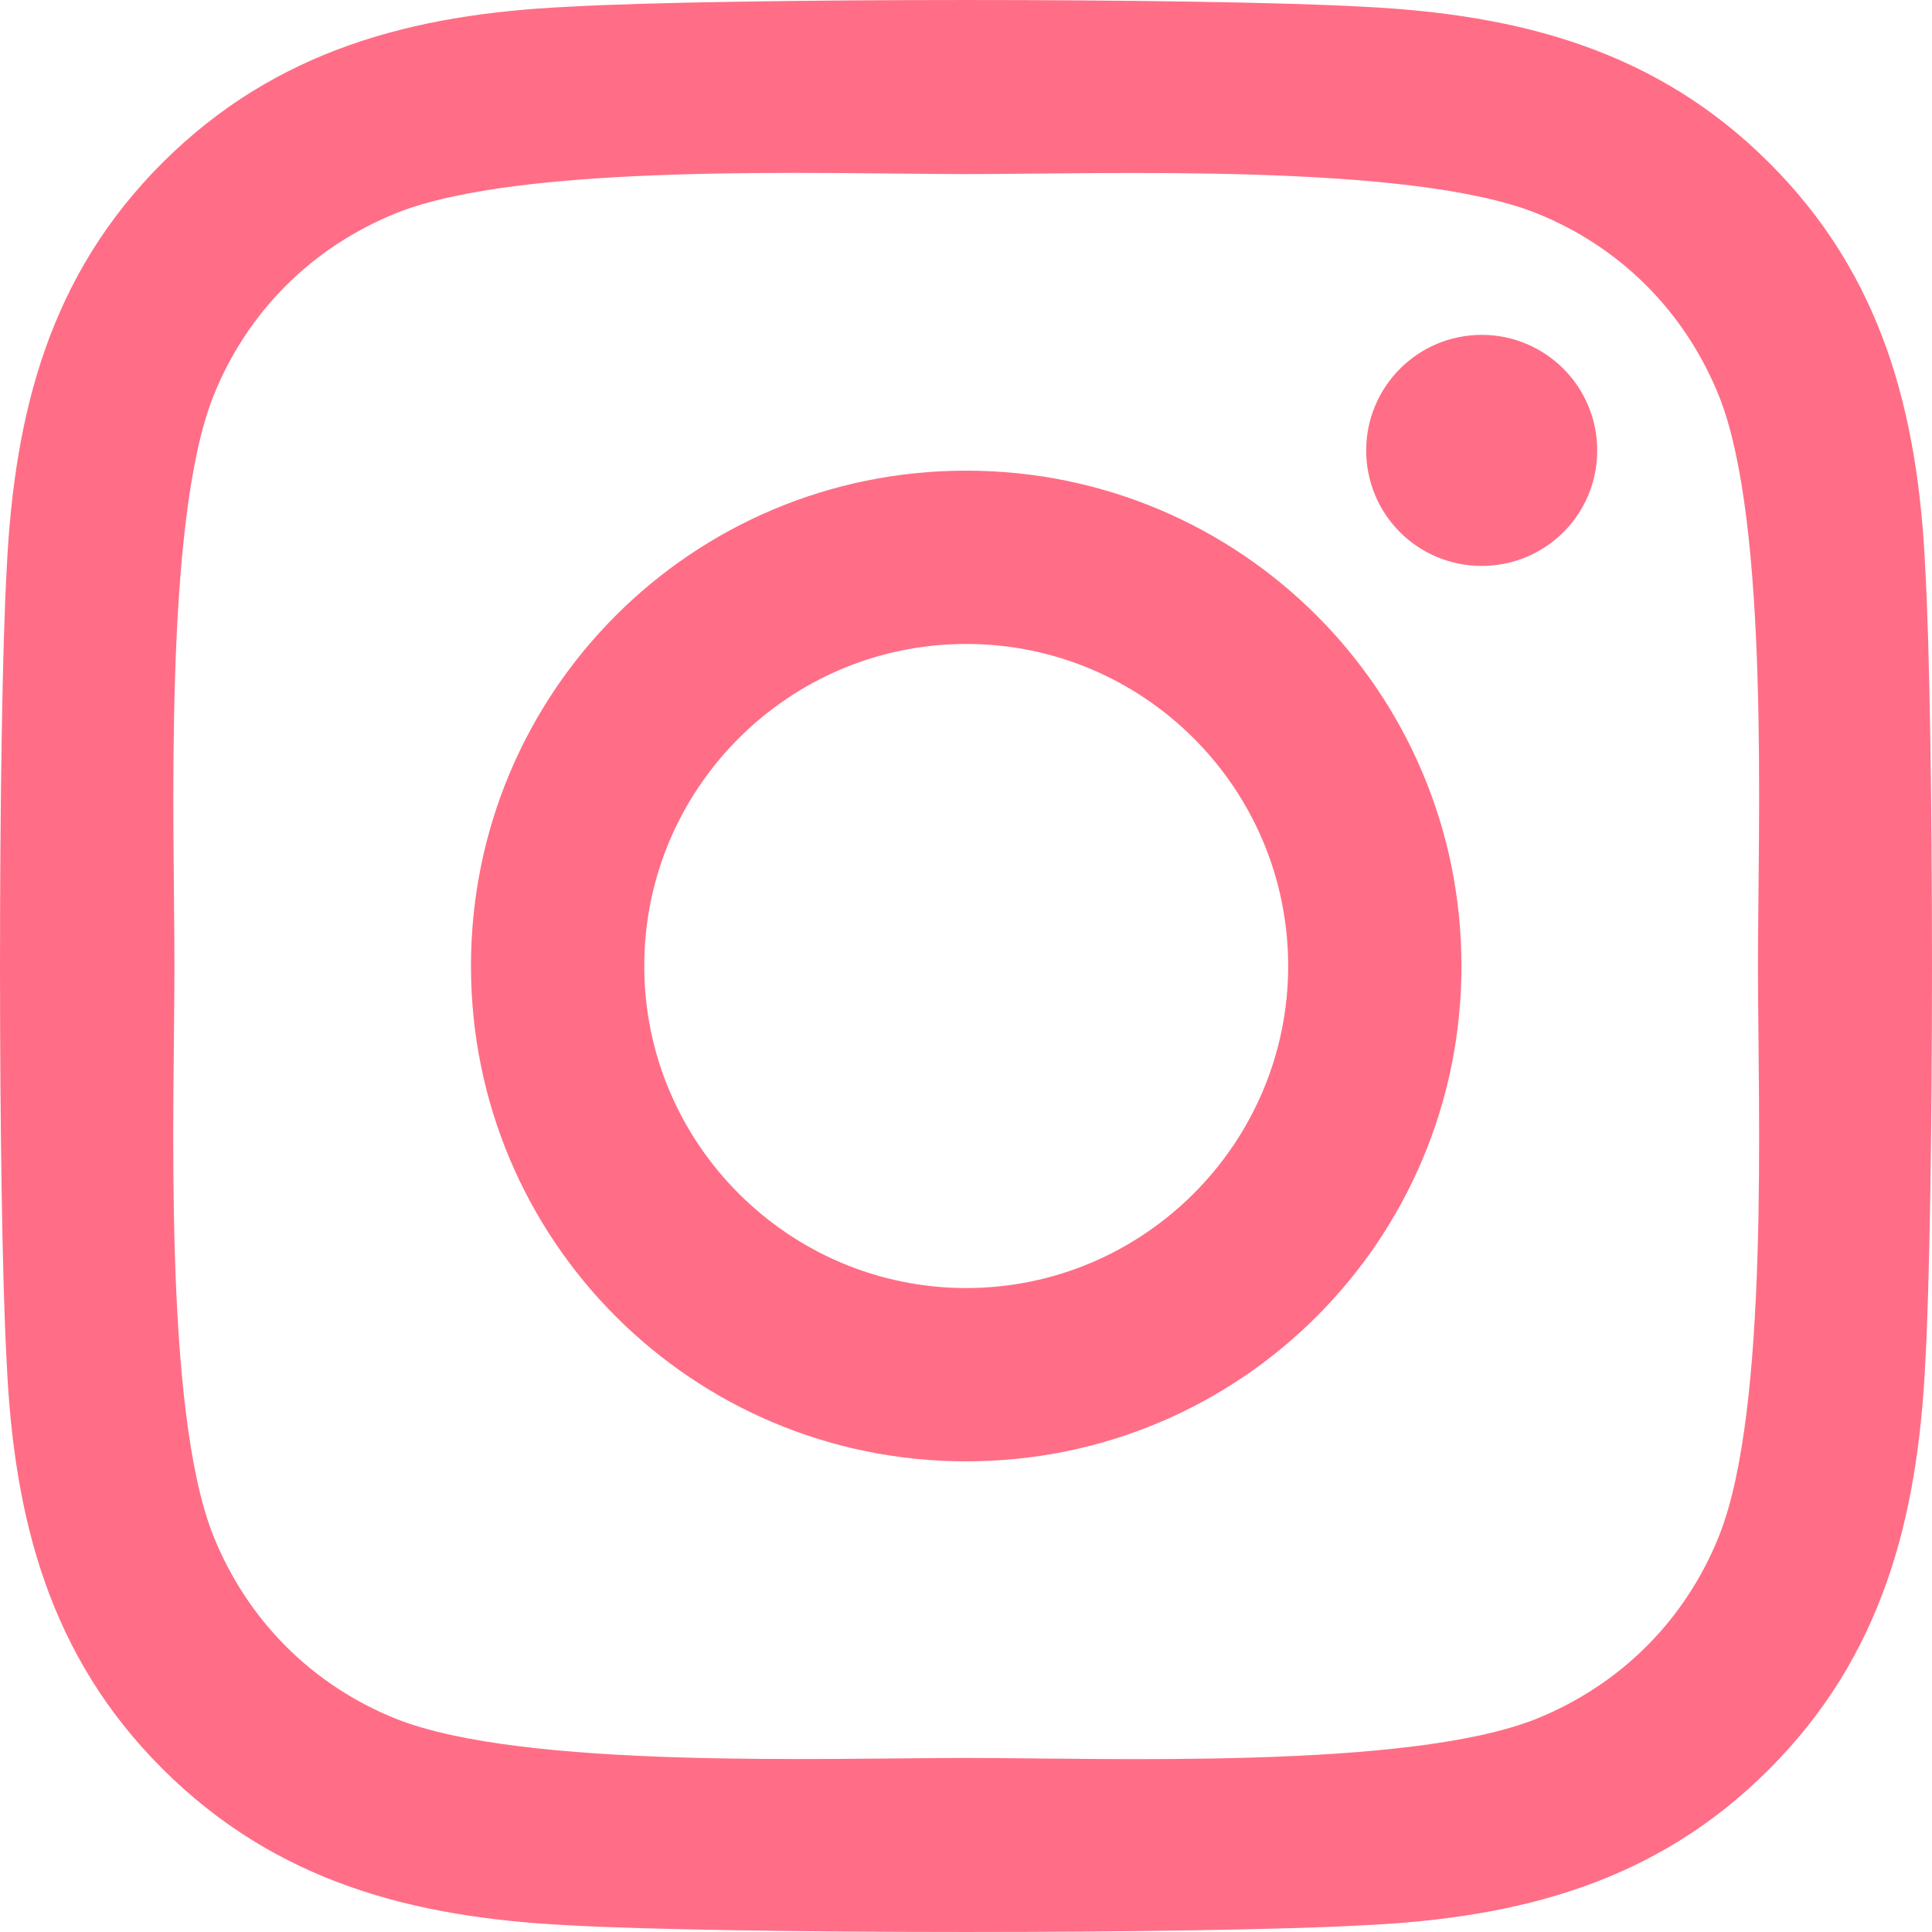
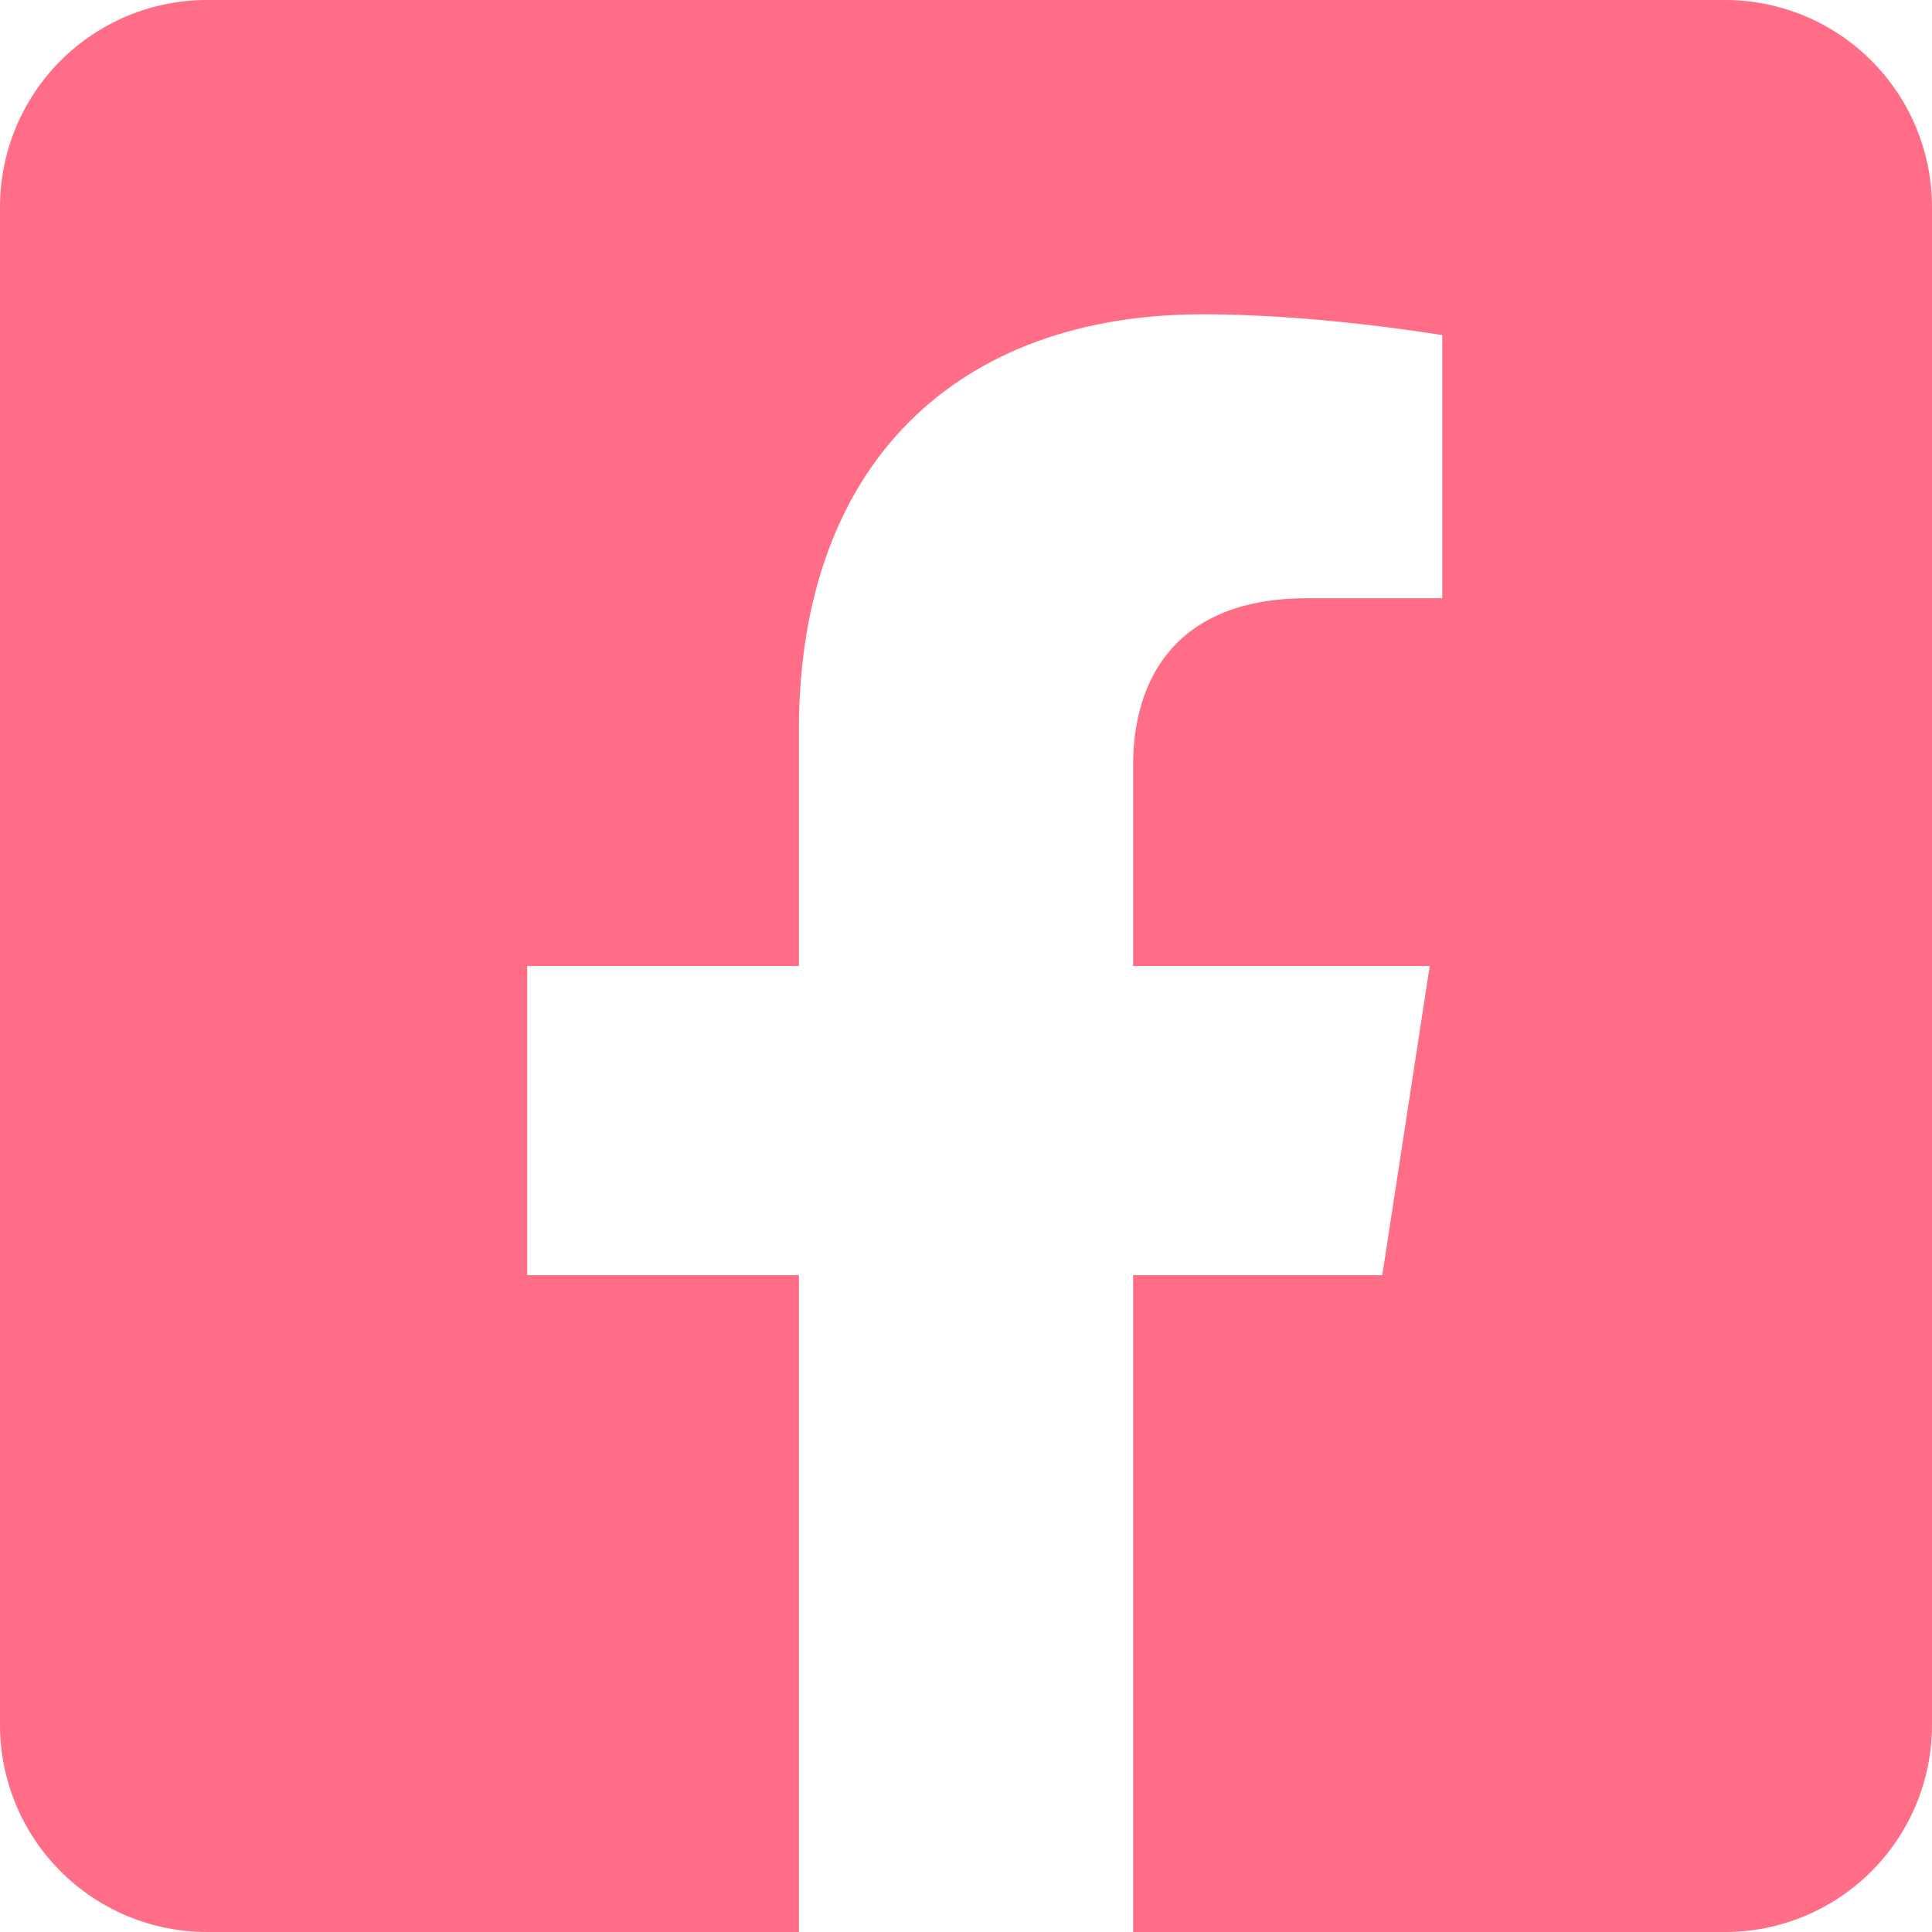
<svg xmlns="http://www.w3.org/2000/svg" width="49" height="49" viewBox="0 0 49 49" fill="none">
-   <path d="M24.506 11.937C17.553 11.937 11.945 17.546 11.945 24.5C11.945 31.454 17.553 37.063 24.506 37.063C31.458 37.063 37.066 31.454 37.066 24.5C37.066 17.546 31.458 11.937 24.506 11.937ZM24.506 32.668C20.013 32.668 16.34 29.005 16.34 24.5C16.34 19.995 20.002 16.332 24.506 16.332C29.009 16.332 32.671 19.995 32.671 24.5C32.671 29.005 28.998 32.668 24.506 32.668ZM40.509 11.423C40.509 13.052 39.197 14.353 37.579 14.353C35.951 14.353 34.65 13.041 34.65 11.423C34.65 9.805 35.962 8.493 37.579 8.493C39.197 8.493 40.509 9.805 40.509 11.423ZM48.828 14.397C48.642 10.472 47.746 6.995 44.871 4.13C42.007 1.266 38.531 0.369 34.606 0.172C30.561 -0.057 18.439 -0.057 14.394 0.172C10.48 0.358 7.004 1.255 4.129 4.119C1.254 6.984 0.369 10.461 0.172 14.386C-0.057 18.432 -0.057 30.557 0.172 34.603C0.358 38.528 1.254 42.005 4.129 44.87C7.004 47.734 10.47 48.631 14.394 48.828C18.439 49.057 30.561 49.057 34.606 48.828C38.531 48.642 42.007 47.745 44.871 44.87C47.735 42.005 48.631 38.528 48.828 34.603C49.057 30.557 49.057 18.443 48.828 14.397ZM43.603 38.944C42.75 41.087 41.099 42.738 38.946 43.601C35.721 44.881 28.069 44.586 24.506 44.586C20.942 44.586 13.279 44.87 10.065 43.601C7.923 42.749 6.272 41.098 5.408 38.944C4.129 35.718 4.424 28.064 4.424 24.5C4.424 20.936 4.14 13.271 5.408 10.056C6.261 7.913 7.912 6.262 10.065 5.399C13.29 4.119 20.942 4.415 24.506 4.415C28.069 4.415 35.732 4.13 38.946 5.399C41.088 6.251 42.739 7.902 43.603 10.056C44.882 13.282 44.586 20.936 44.586 24.5C44.586 28.064 44.882 35.729 43.603 38.944Z" fill="#FF6E86" />
+   <path d="M43.75 0H5.25C3.858 0 2.522 0.553 1.538 1.538C0.553 2.522 0 3.858 0 5.25L0 43.75C0 45.142 0.553 46.478 1.538 47.462C2.522 48.447 3.858 49 5.25 49H20.262V32.341H13.371V24.5H20.262V18.524C20.262 11.726 24.309 7.971 30.507 7.971C33.475 7.971 36.579 8.501 36.579 8.501V15.172H33.159C29.789 15.172 28.738 17.264 28.738 19.409V24.5H36.261L35.058 32.341H28.738V49H43.75C45.142 49 46.478 48.447 47.462 47.462C48.447 46.478 49 45.142 49 43.75V5.25C49 3.858 48.447 2.522 47.462 1.538C46.478 0.553 45.142 0 43.75 0Z" fill="#FF6E86" />
</svg>
